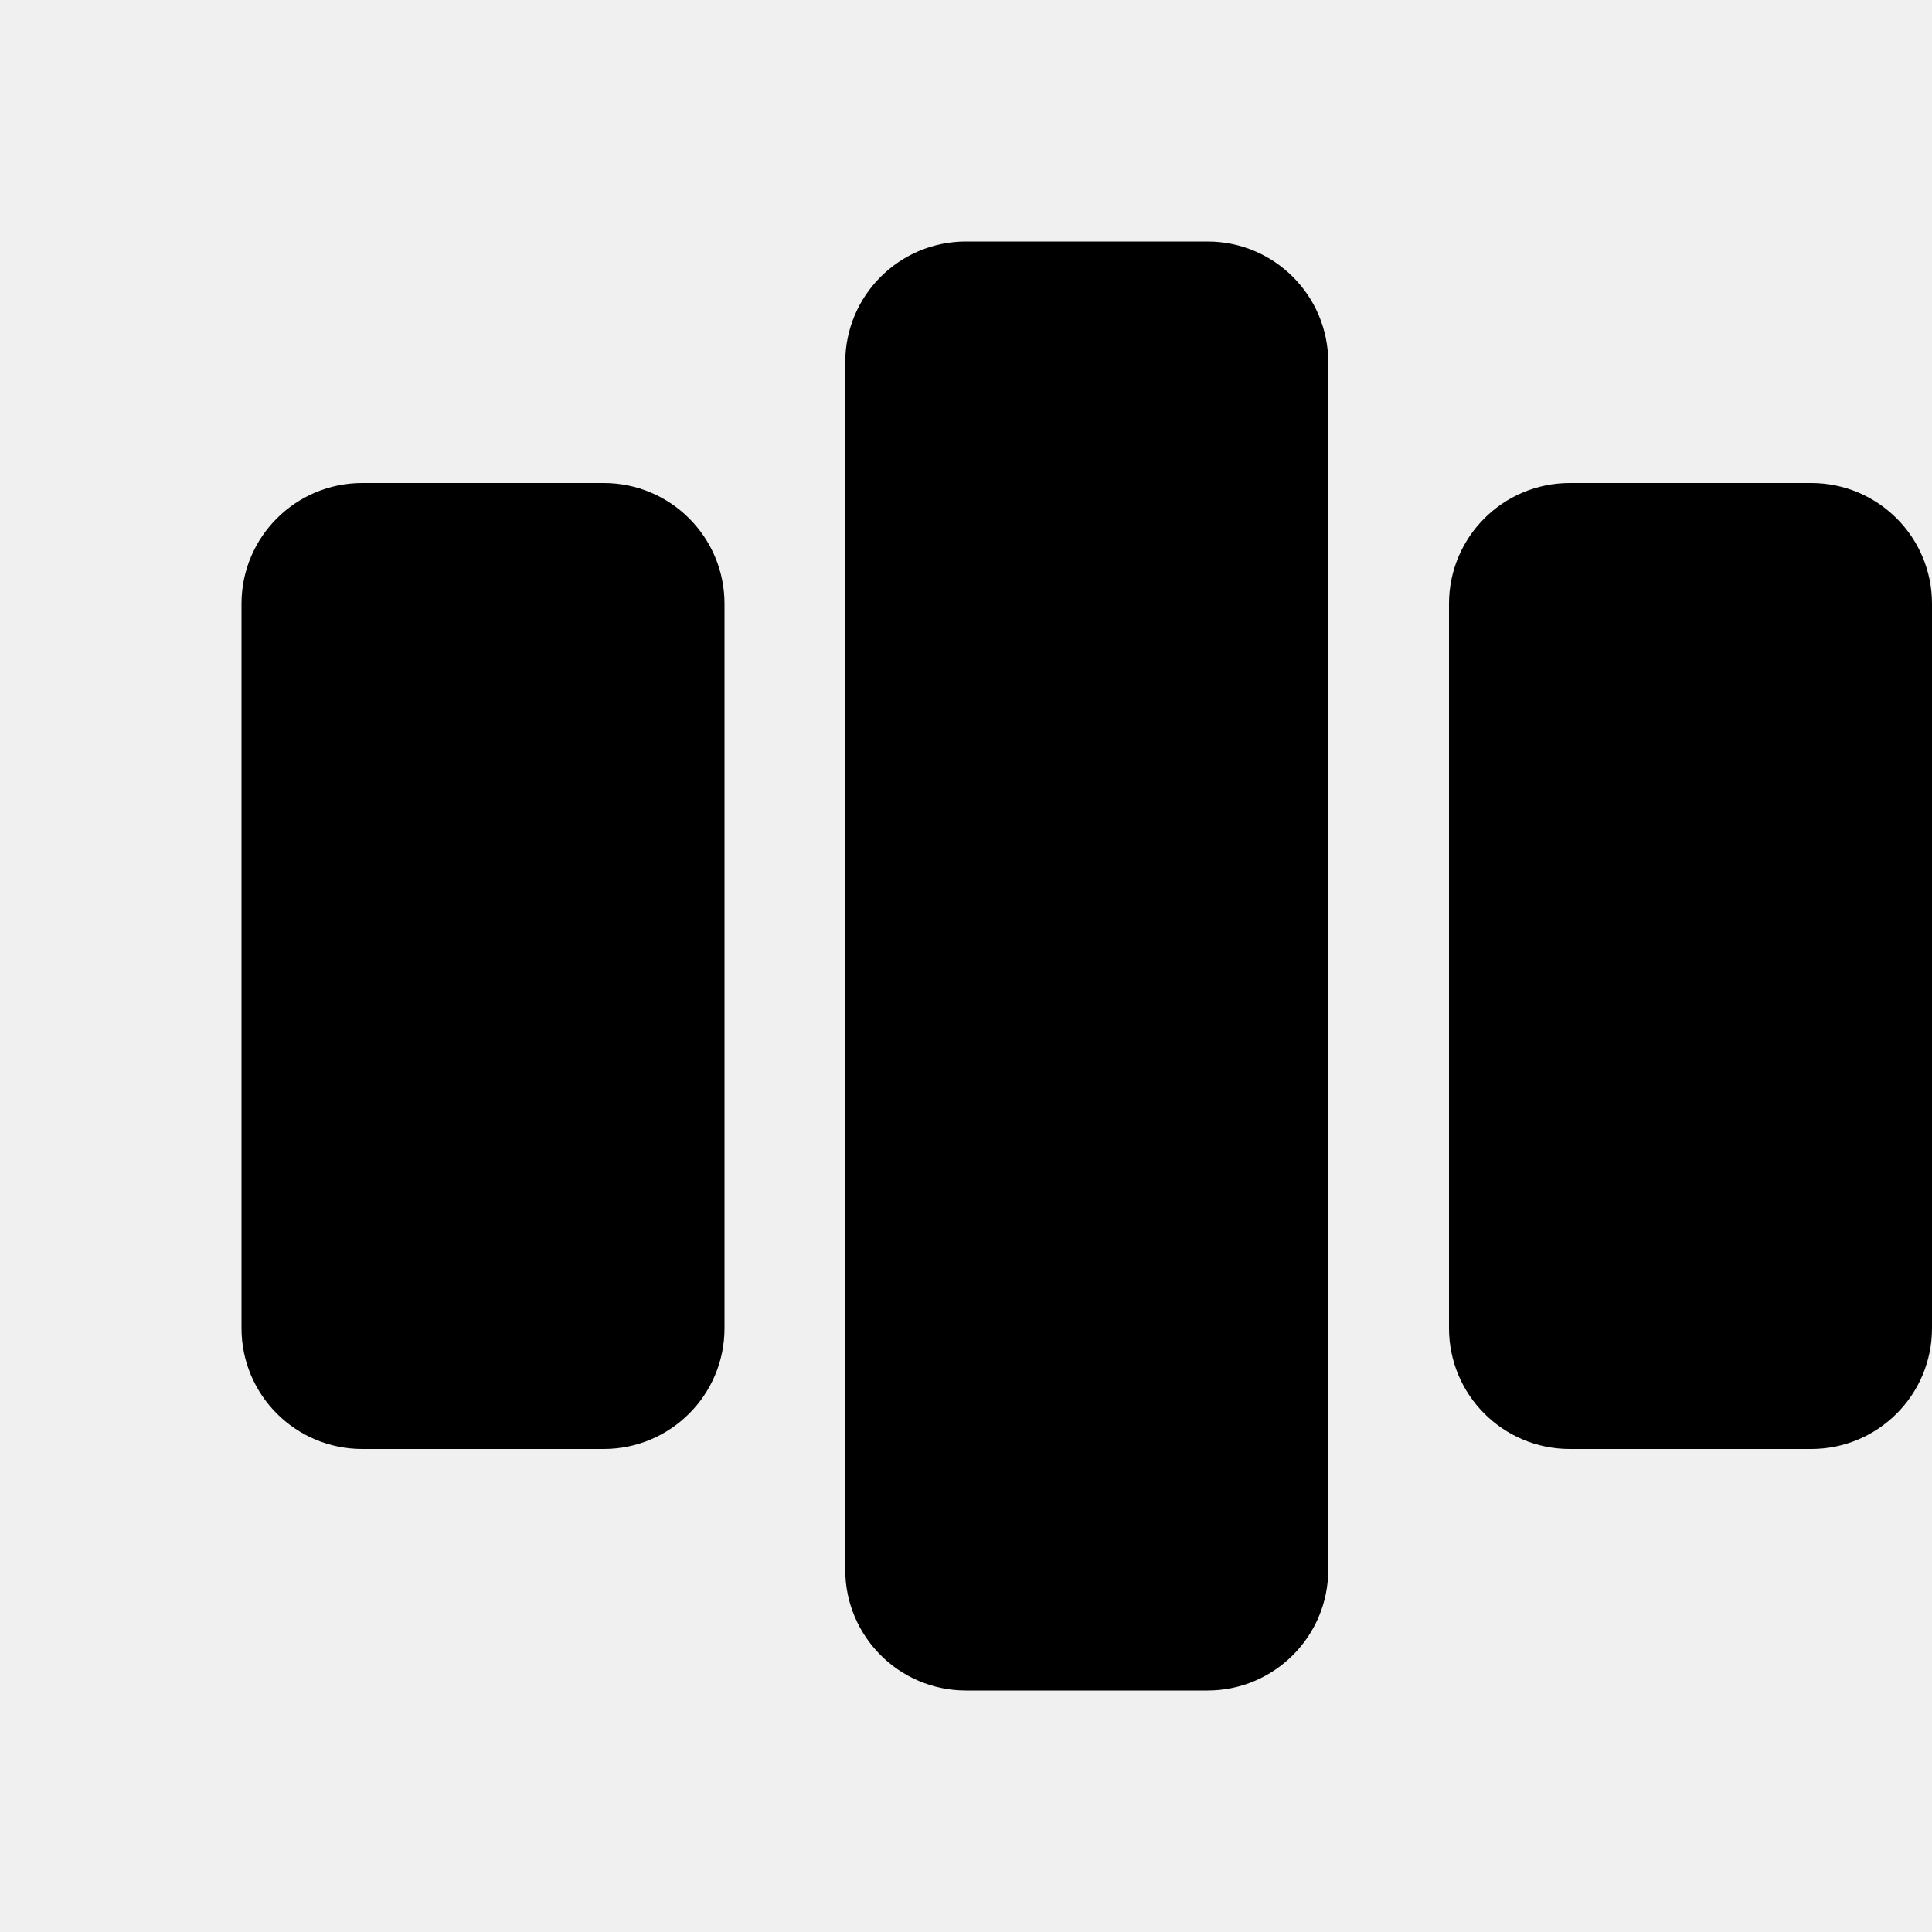
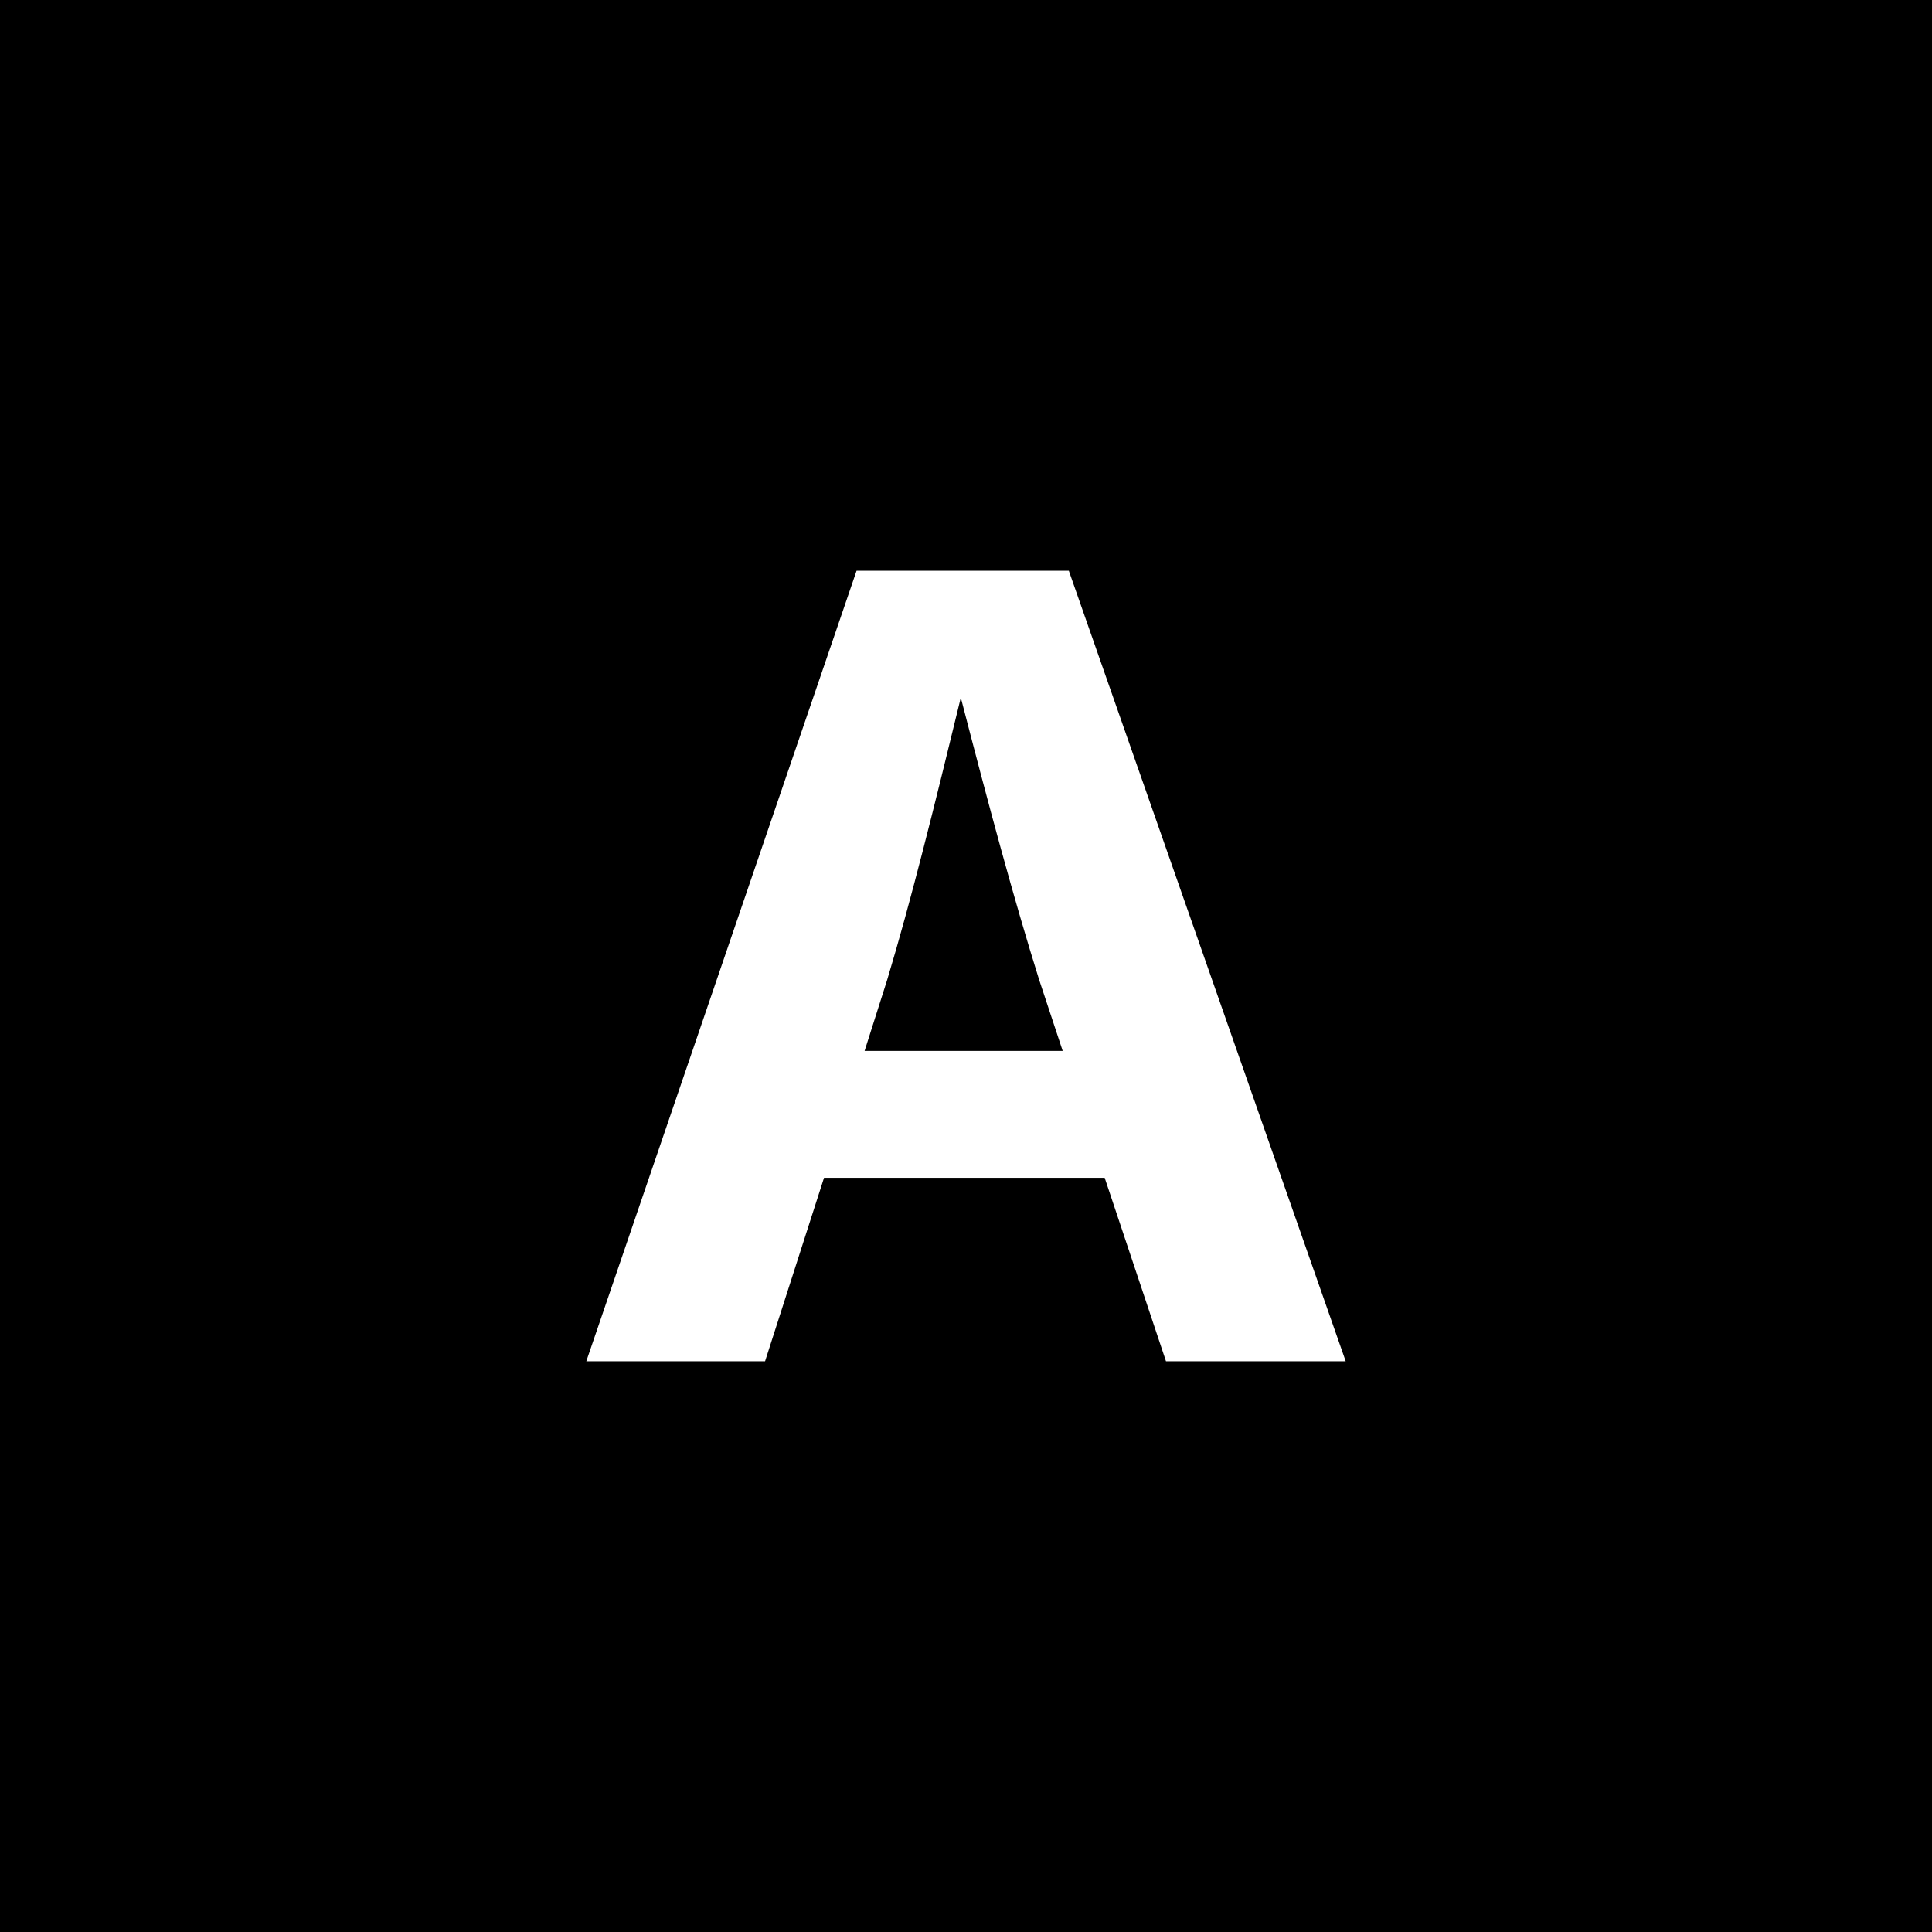
- <svg xmlns="http://www.w3.org/2000/svg" width="32" height="32" viewBox="0 0 32 32" fill="none">
-   <rect x="4" y="8" width="8" height="16" rx="2" fill="black" />
-   <rect x="14" y="4" width="8" height="24" rx="2" fill="black" />
-   <rect x="24" y="8" width="8" height="16" rx="2" fill="black" />
+ <svg xmlns="http://www.w3.org/2000/svg" width="64" height="64" viewBox="0 0 64 64">
+   <rect width="64" height="64" fill="#000" />
+   <text x="50%" y="50%" fill="#FFF" font-family="Inter, sans-serif" font-size="36" font-weight="700" text-anchor="middle" dominant-baseline="central">A</text>
</svg>
